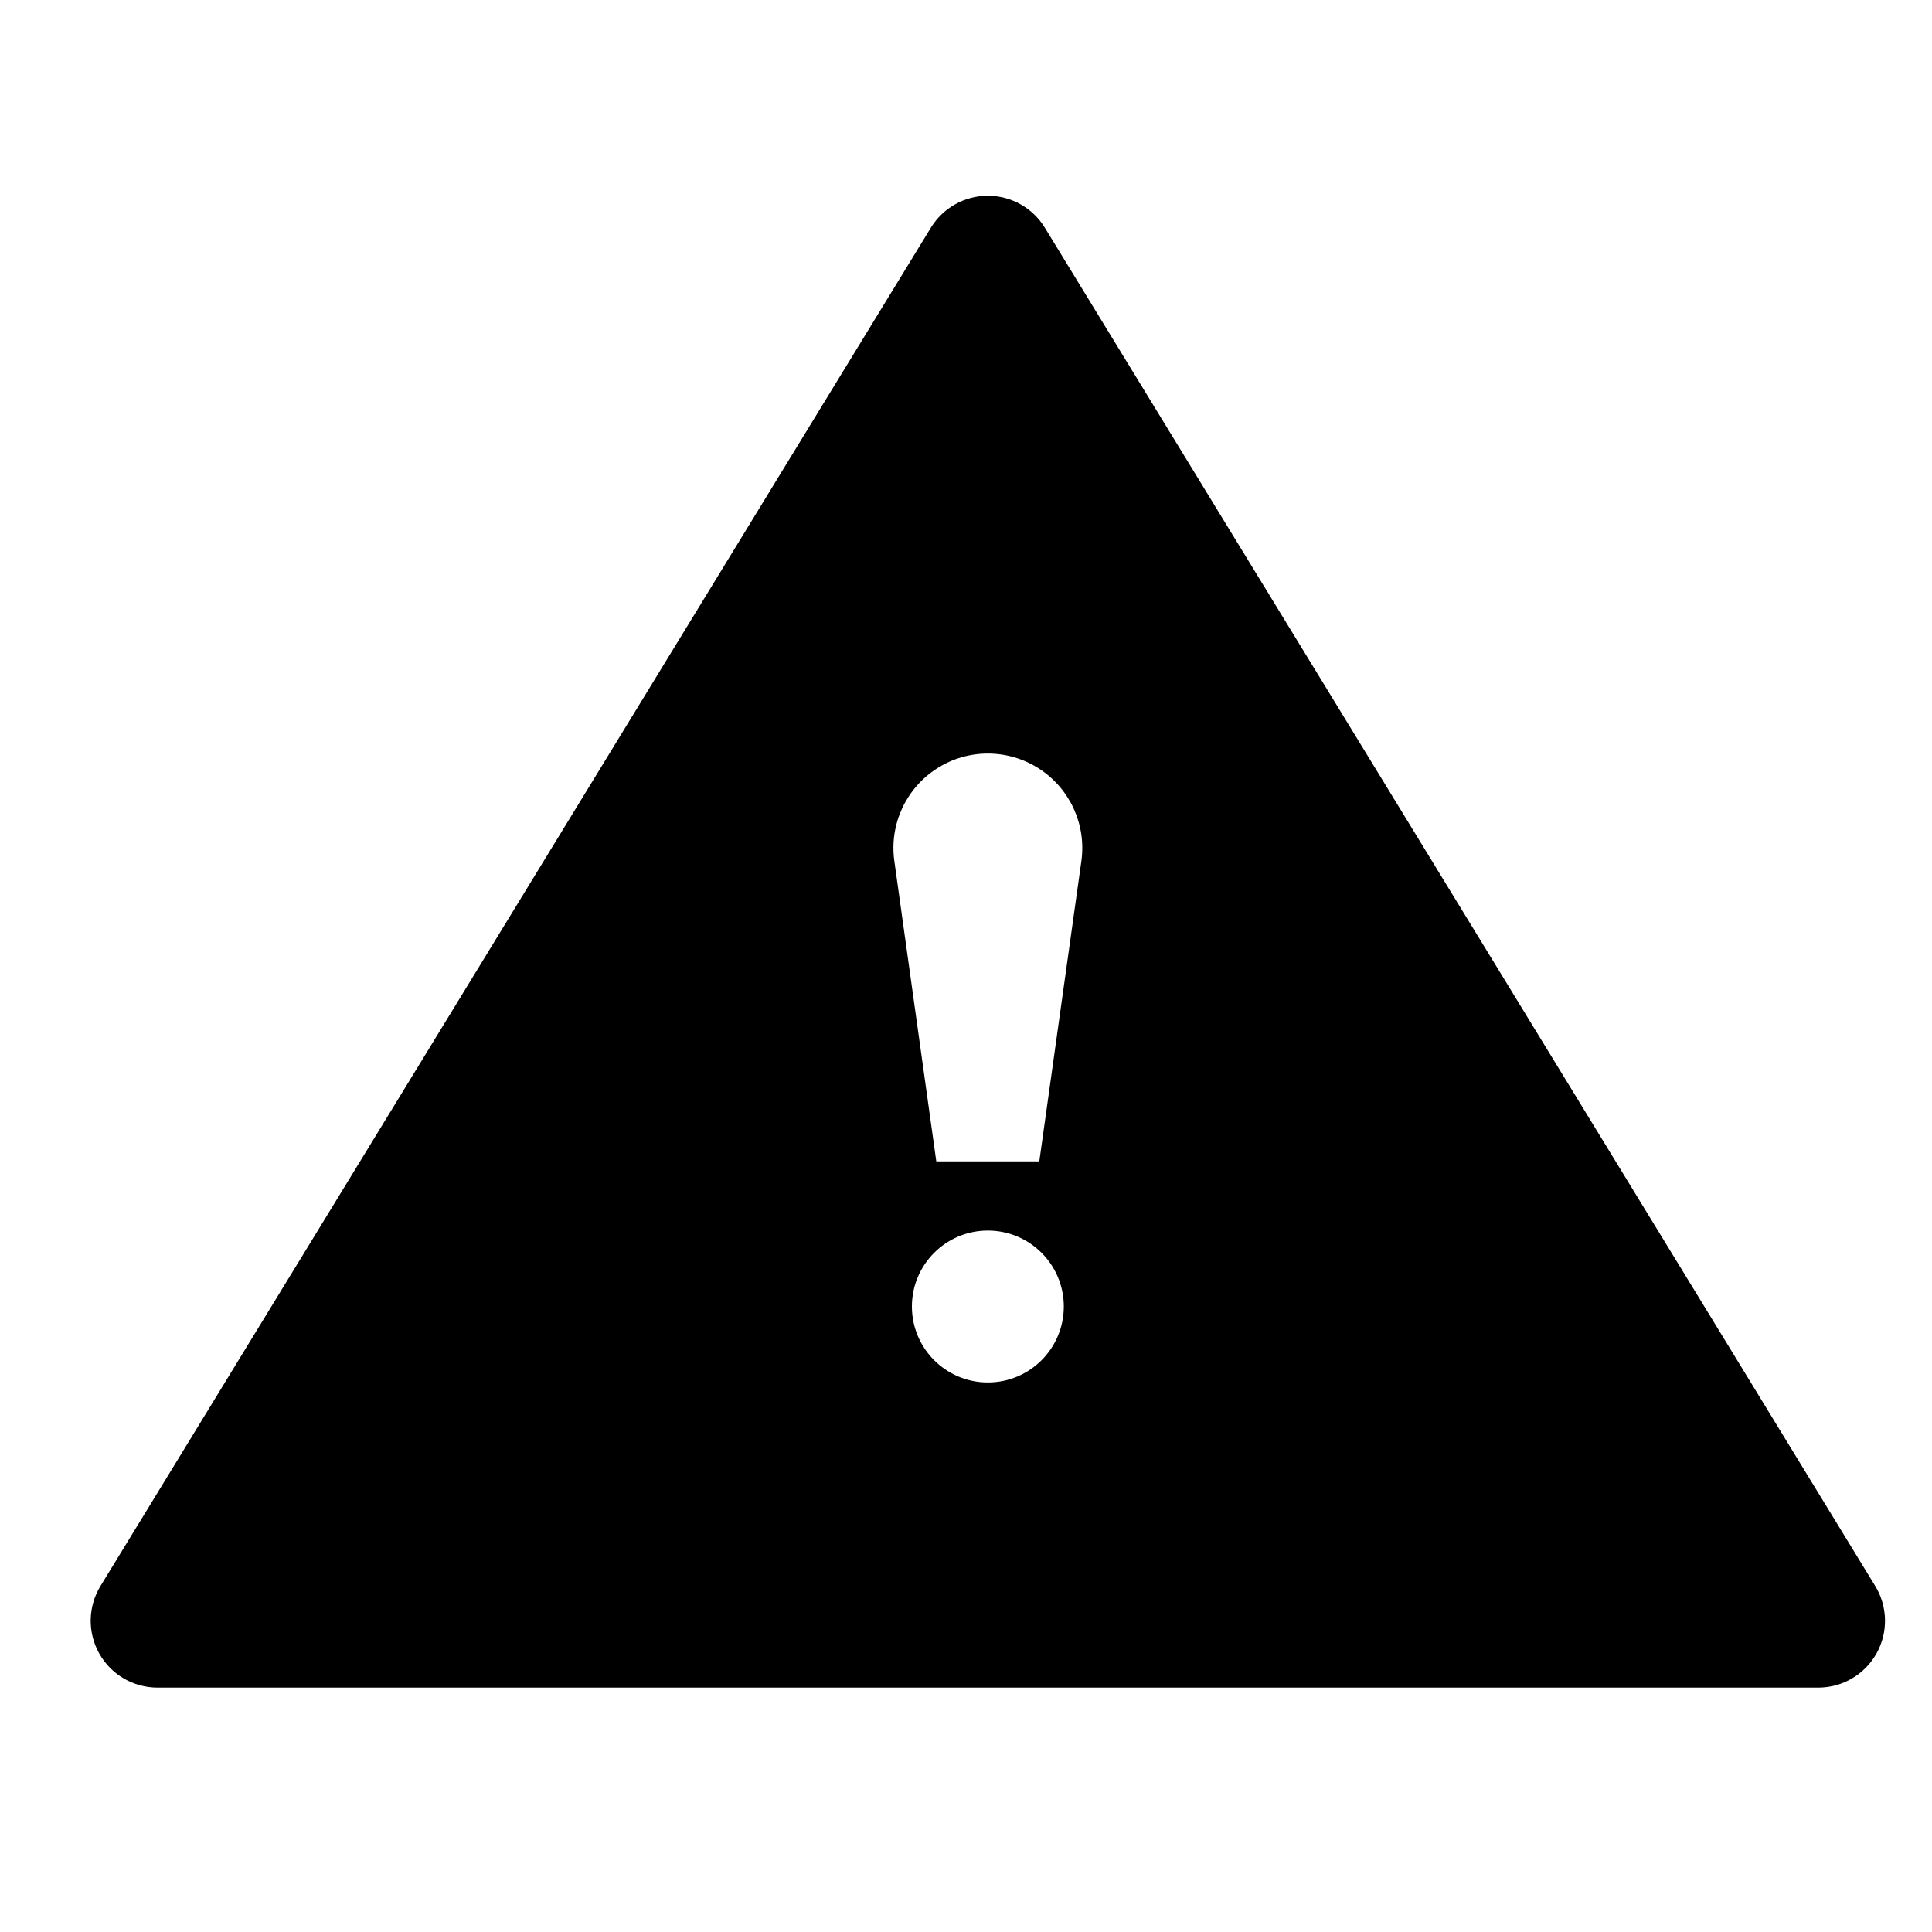
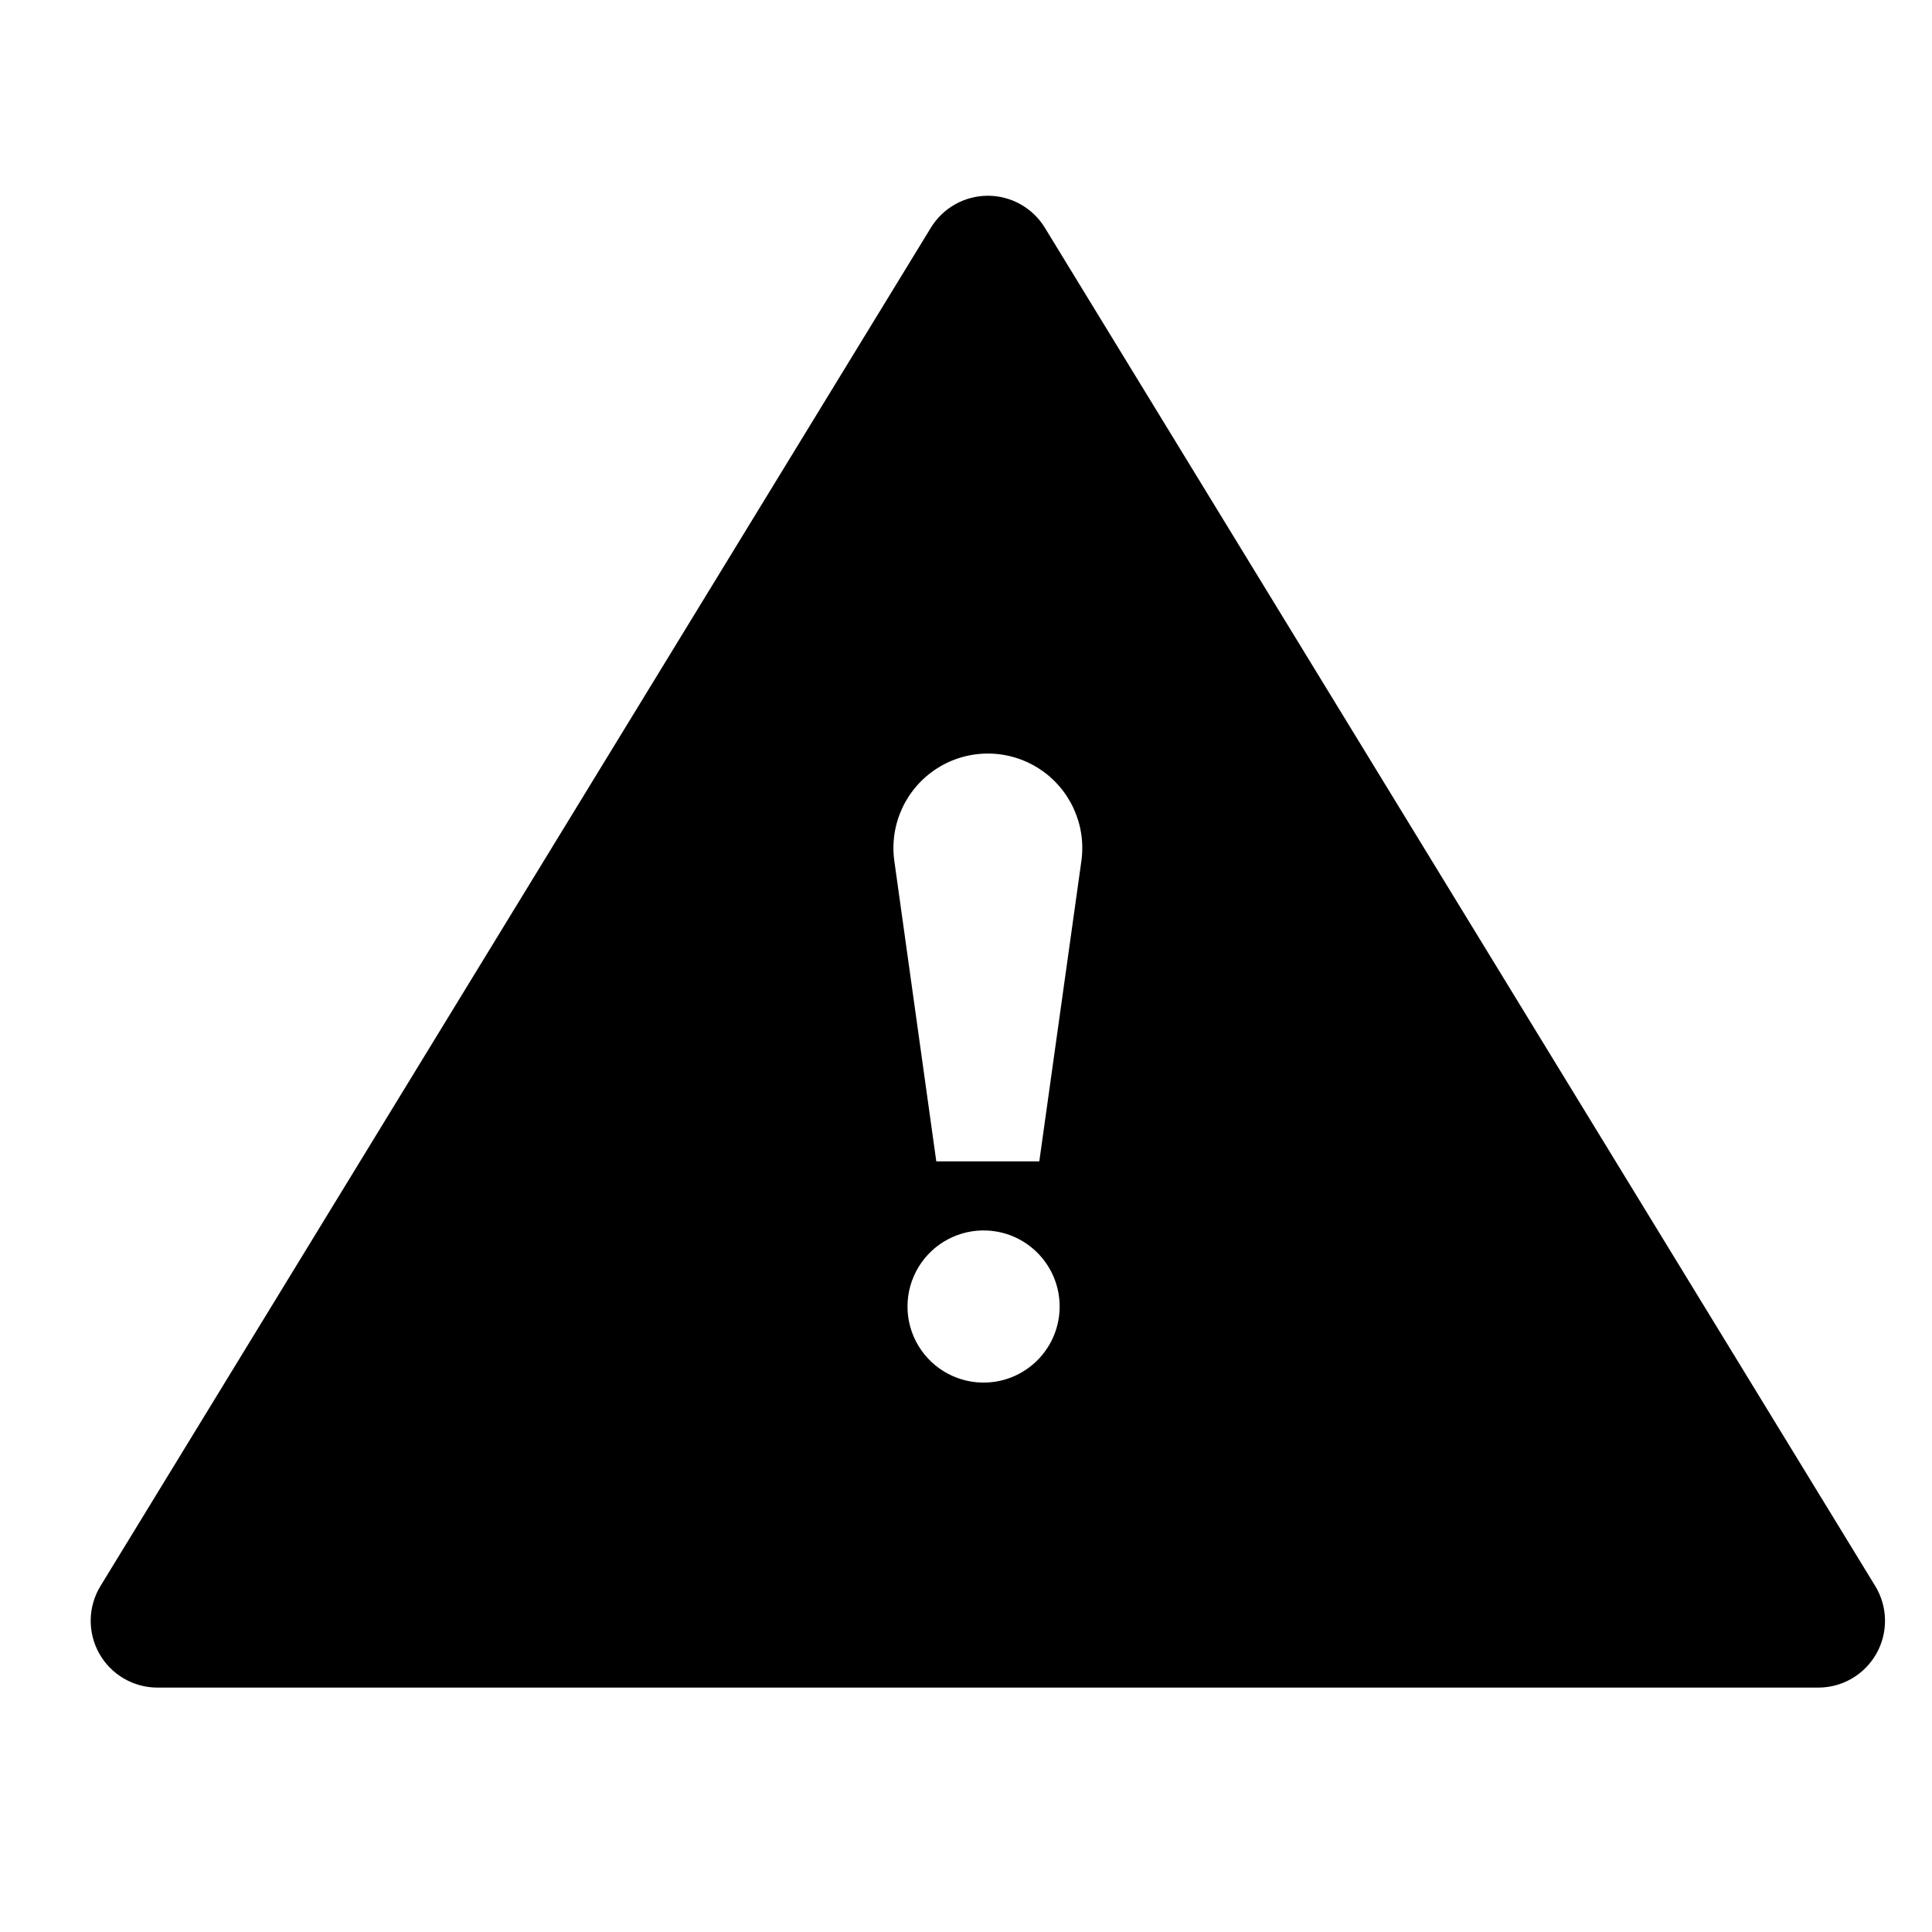
- <svg xmlns="http://www.w3.org/2000/svg" style="enable-background:new 0 0 16 16" xml:space="preserve" width="16" height="16" fill="currentColor" class="qi-9999" viewBox="0 0 16 16">
-   <path d="M15.53 13.135 8.653 1.886a.553.553 0 0 0-.944 0L.832 13.135a.553.553 0 0 0 .472.841h13.754a.553.553 0 0 0 .472-.841zm-7.349-1.686a.629.629 0 1 1 0-1.258.629.629 0 0 1 0 1.258zm.426-1.831h-.853l-.348-2.491a.782.782 0 1 1 1.55 0l-.349 2.491z" />
+ <svg xmlns="http://www.w3.org/2000/svg" width="16" height="16" fill="currentColor" class="qi-9999" viewBox="0 0 16 16">
+   <path d="M15.53 13.135 8.653 1.886a.553.553 0 0 0-.944 0L.832 13.135a.553.553 0 0 0 .472.841h13.754a.553.553 0 0 0 .472-.841Zm-7.349-1.686a.63.63 0 1 1 0-1.258.63.63 0 0 1 0 1.258Zm.426-1.831h-.853l-.348-2.491a.782.782 0 1 1 1.55 0l-.349 2.491Z" />
</svg>
